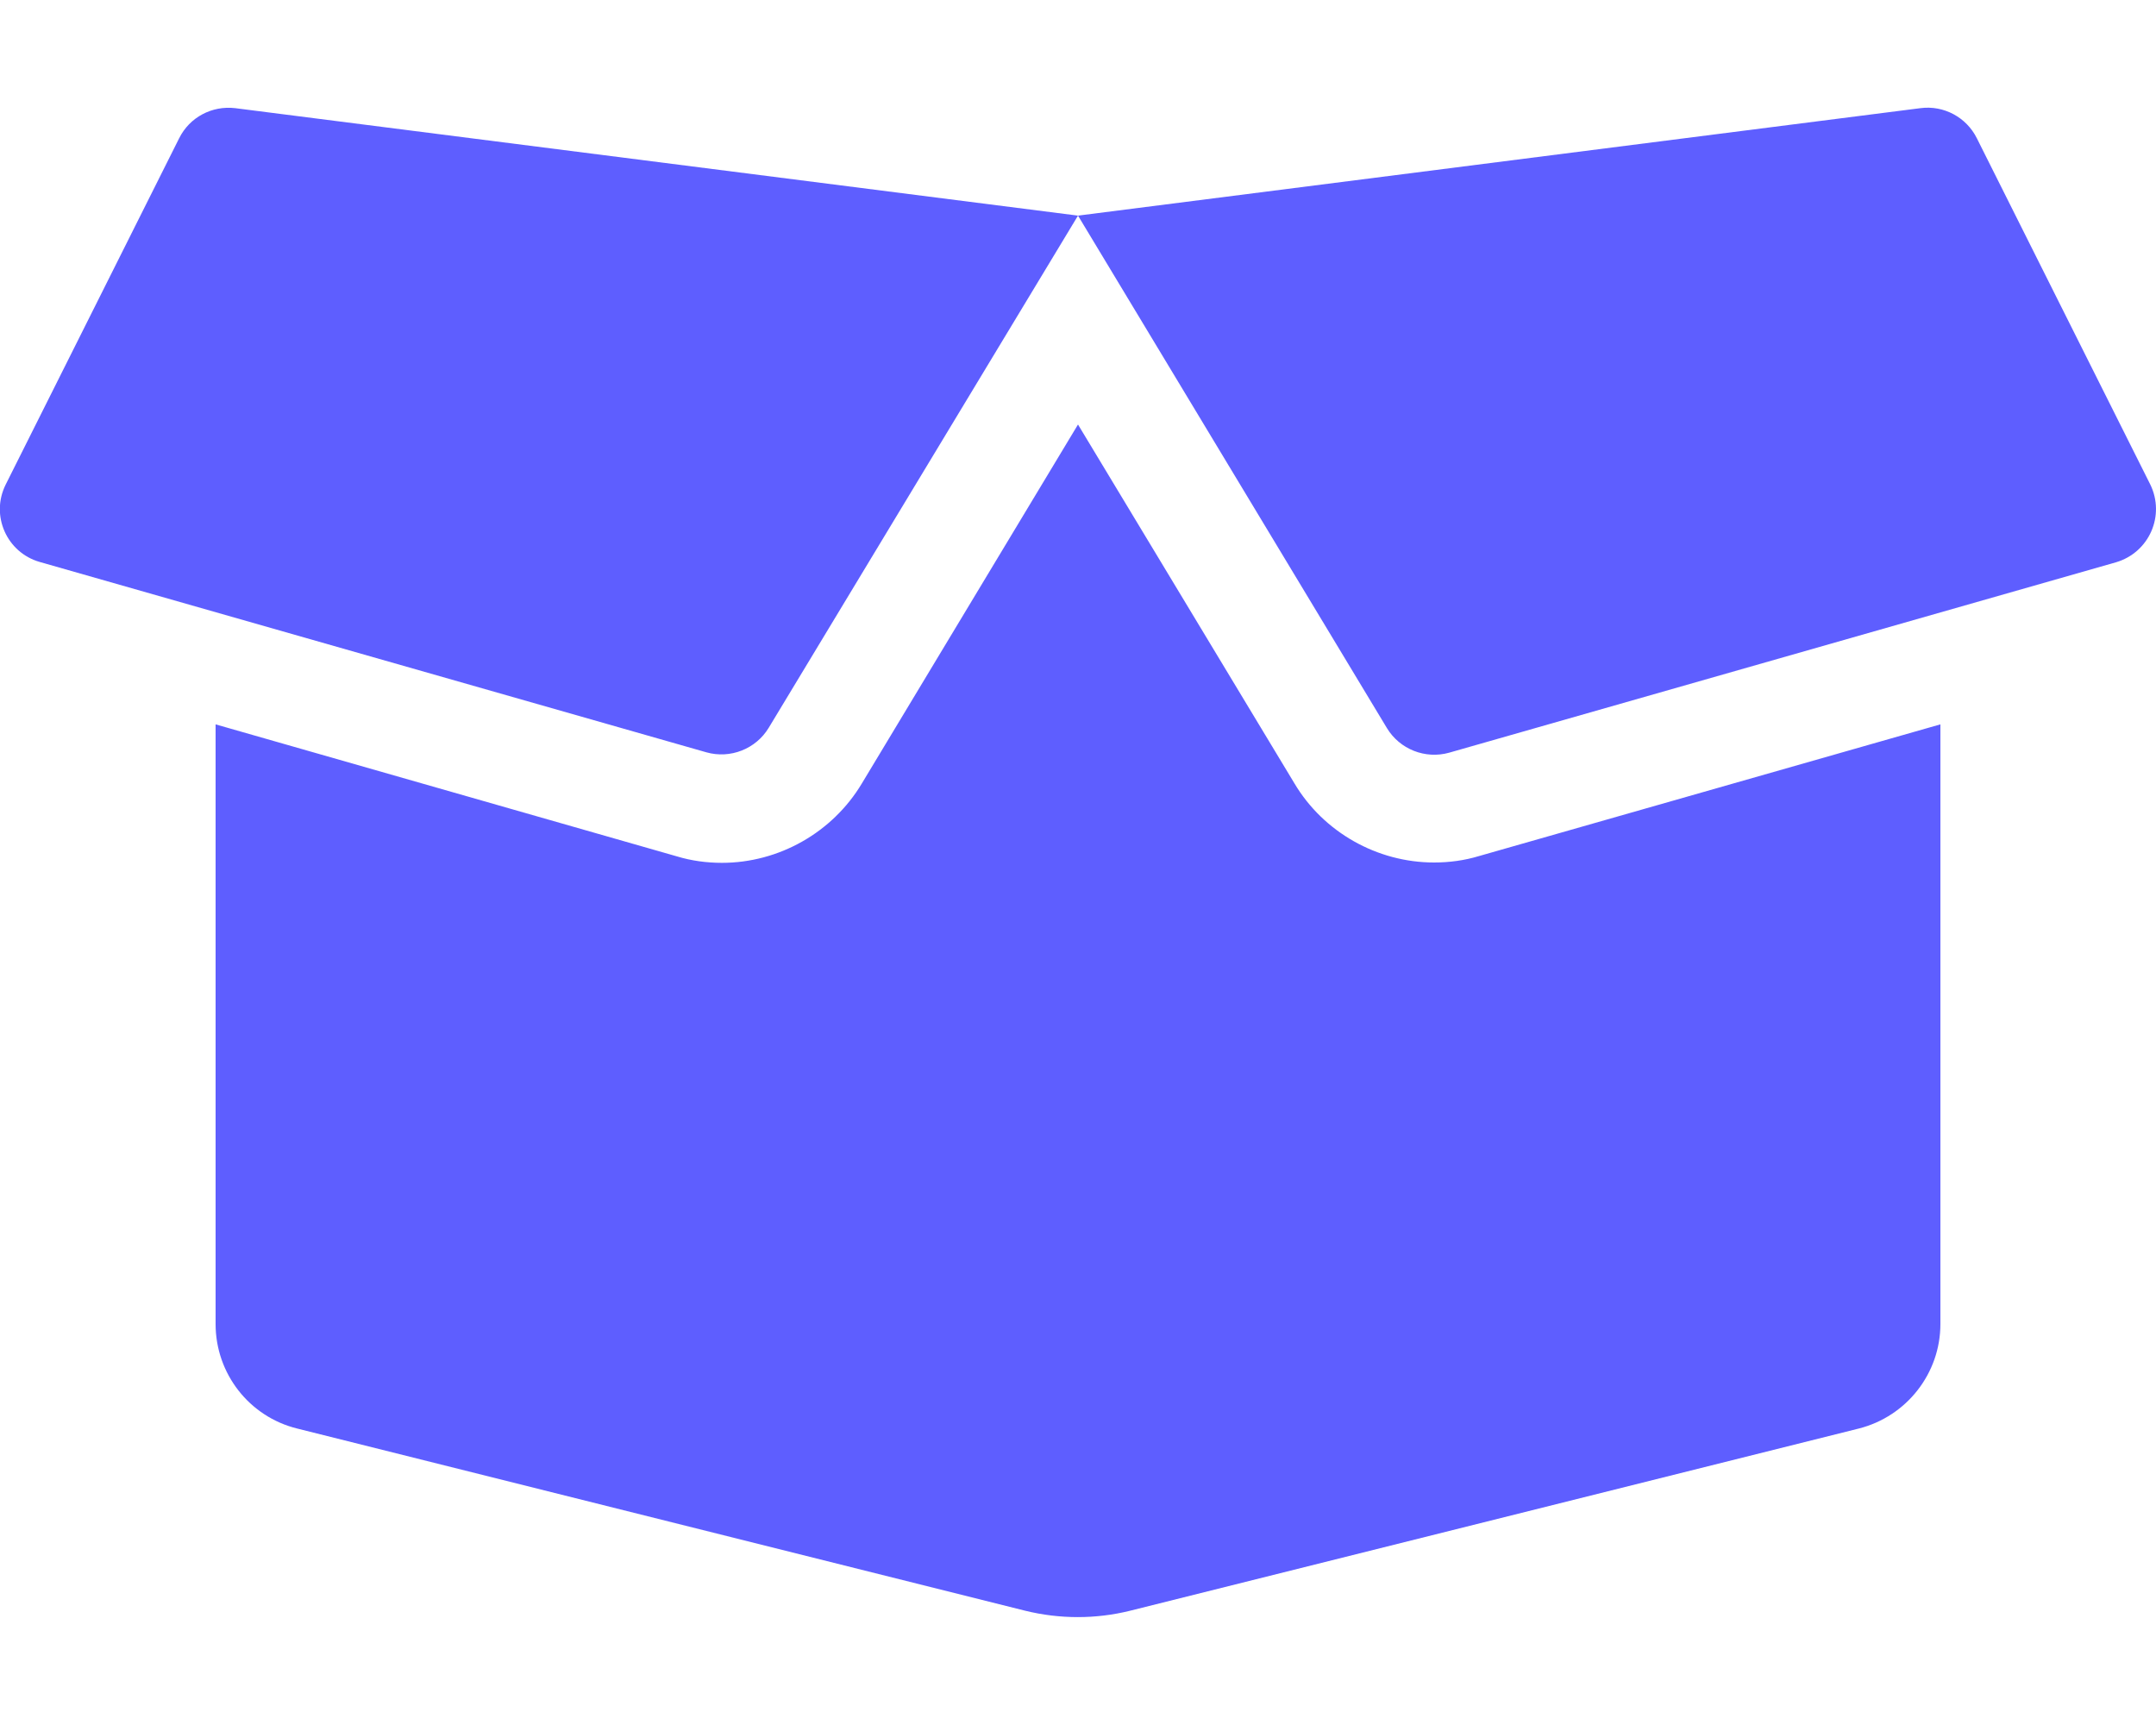
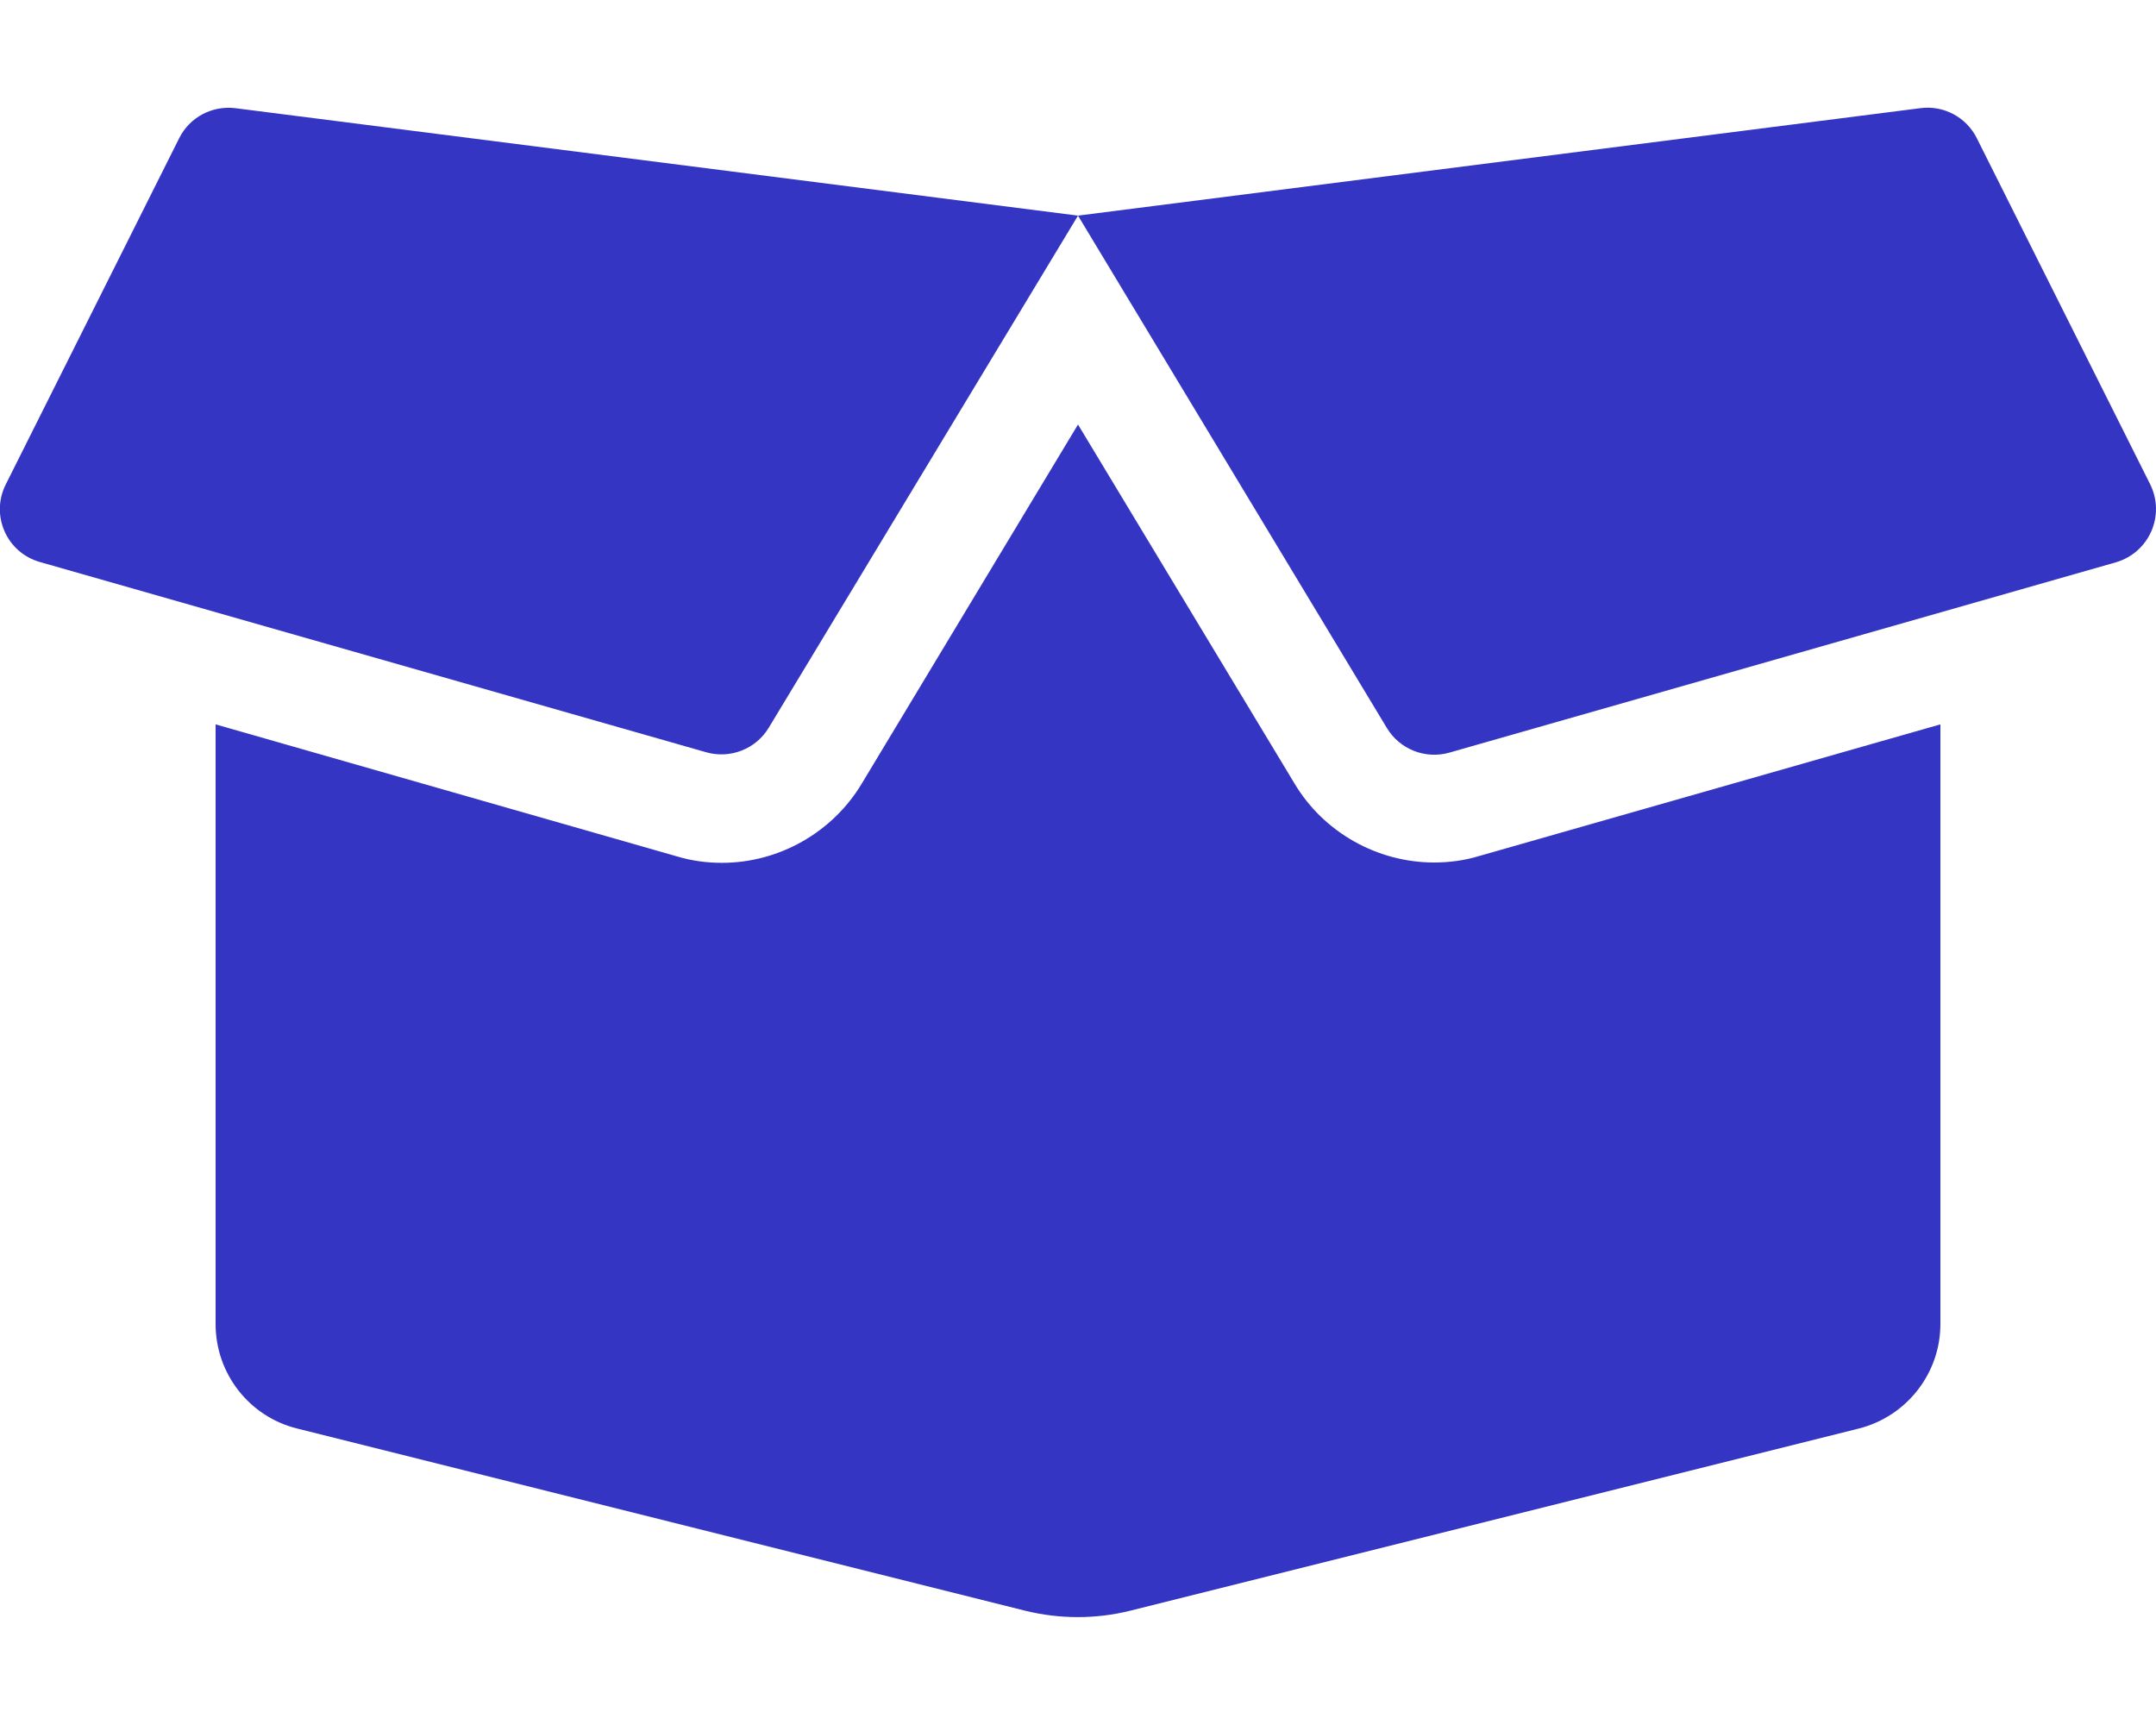
<svg xmlns="http://www.w3.org/2000/svg" aria-hidden="true" data-prefix="fas" data-icon="box-open" class="svg-inline--fa fa-box-open fa-w-20" role="img" viewBox="0 0 640 512">
-   <path fill="rgb(26, 26, 255 , 0.7" d="M53.2 41L1.7 143.8c-4.6 9.2.3 20.2 10.1 23l197.9 56.5c7.1 2 14.7-1 18.5-7.3L320 64 69.8 32.1c-6.9-.8-13.5 2.7-16.6 8.9zm585.1 102.8L586.8 41c-3.1-6.2-9.8-9.8-16.7-8.9L320 64l91.7 152.1c3.8 6.3 11.4 9.3 18.5 7.3l197.9-56.5c9.9-2.9 14.7-13.9 10.2-23.1zM425.7 256c-16.9 0-32.8-9-41.4-23.4L320 126l-64.2 106.6c-8.7 14.5-24.6 23.5-41.5 23.5-4.5 0-9-.6-13.3-1.9L64 215v178c0 14.7 10 27.5 24.2 31l216.2 54.1c10.2 2.5 20.9 2.5 31 0L551.8 424c14.2-3.6 24.2-16.4 24.2-31V215l-137 39.1c-4.3 1.3-8.8 1.9-13.3 1.9z" />
+   <path fill="#3535c4" d="M53.2 41L1.7 143.8c-4.6 9.2.3 20.2 10.1 23l197.9 56.5c7.1 2 14.7-1 18.5-7.3L320 64 69.8 32.1c-6.9-.8-13.5 2.7-16.6 8.9zm585.1 102.8L586.8 41c-3.1-6.2-9.8-9.8-16.7-8.9L320 64l91.7 152.1c3.8 6.3 11.4 9.3 18.5 7.3l197.9-56.5c9.9-2.9 14.7-13.9 10.2-23.1zM425.7 256c-16.9 0-32.8-9-41.4-23.4L320 126l-64.2 106.6c-8.7 14.5-24.6 23.5-41.5 23.5-4.5 0-9-.6-13.3-1.9L64 215v178c0 14.7 10 27.5 24.2 31l216.2 54.1c10.2 2.5 20.9 2.5 31 0L551.8 424c14.2-3.6 24.2-16.4 24.2-31V215l-137 39.1c-4.3 1.3-8.8 1.9-13.3 1.9z" />
</svg>
